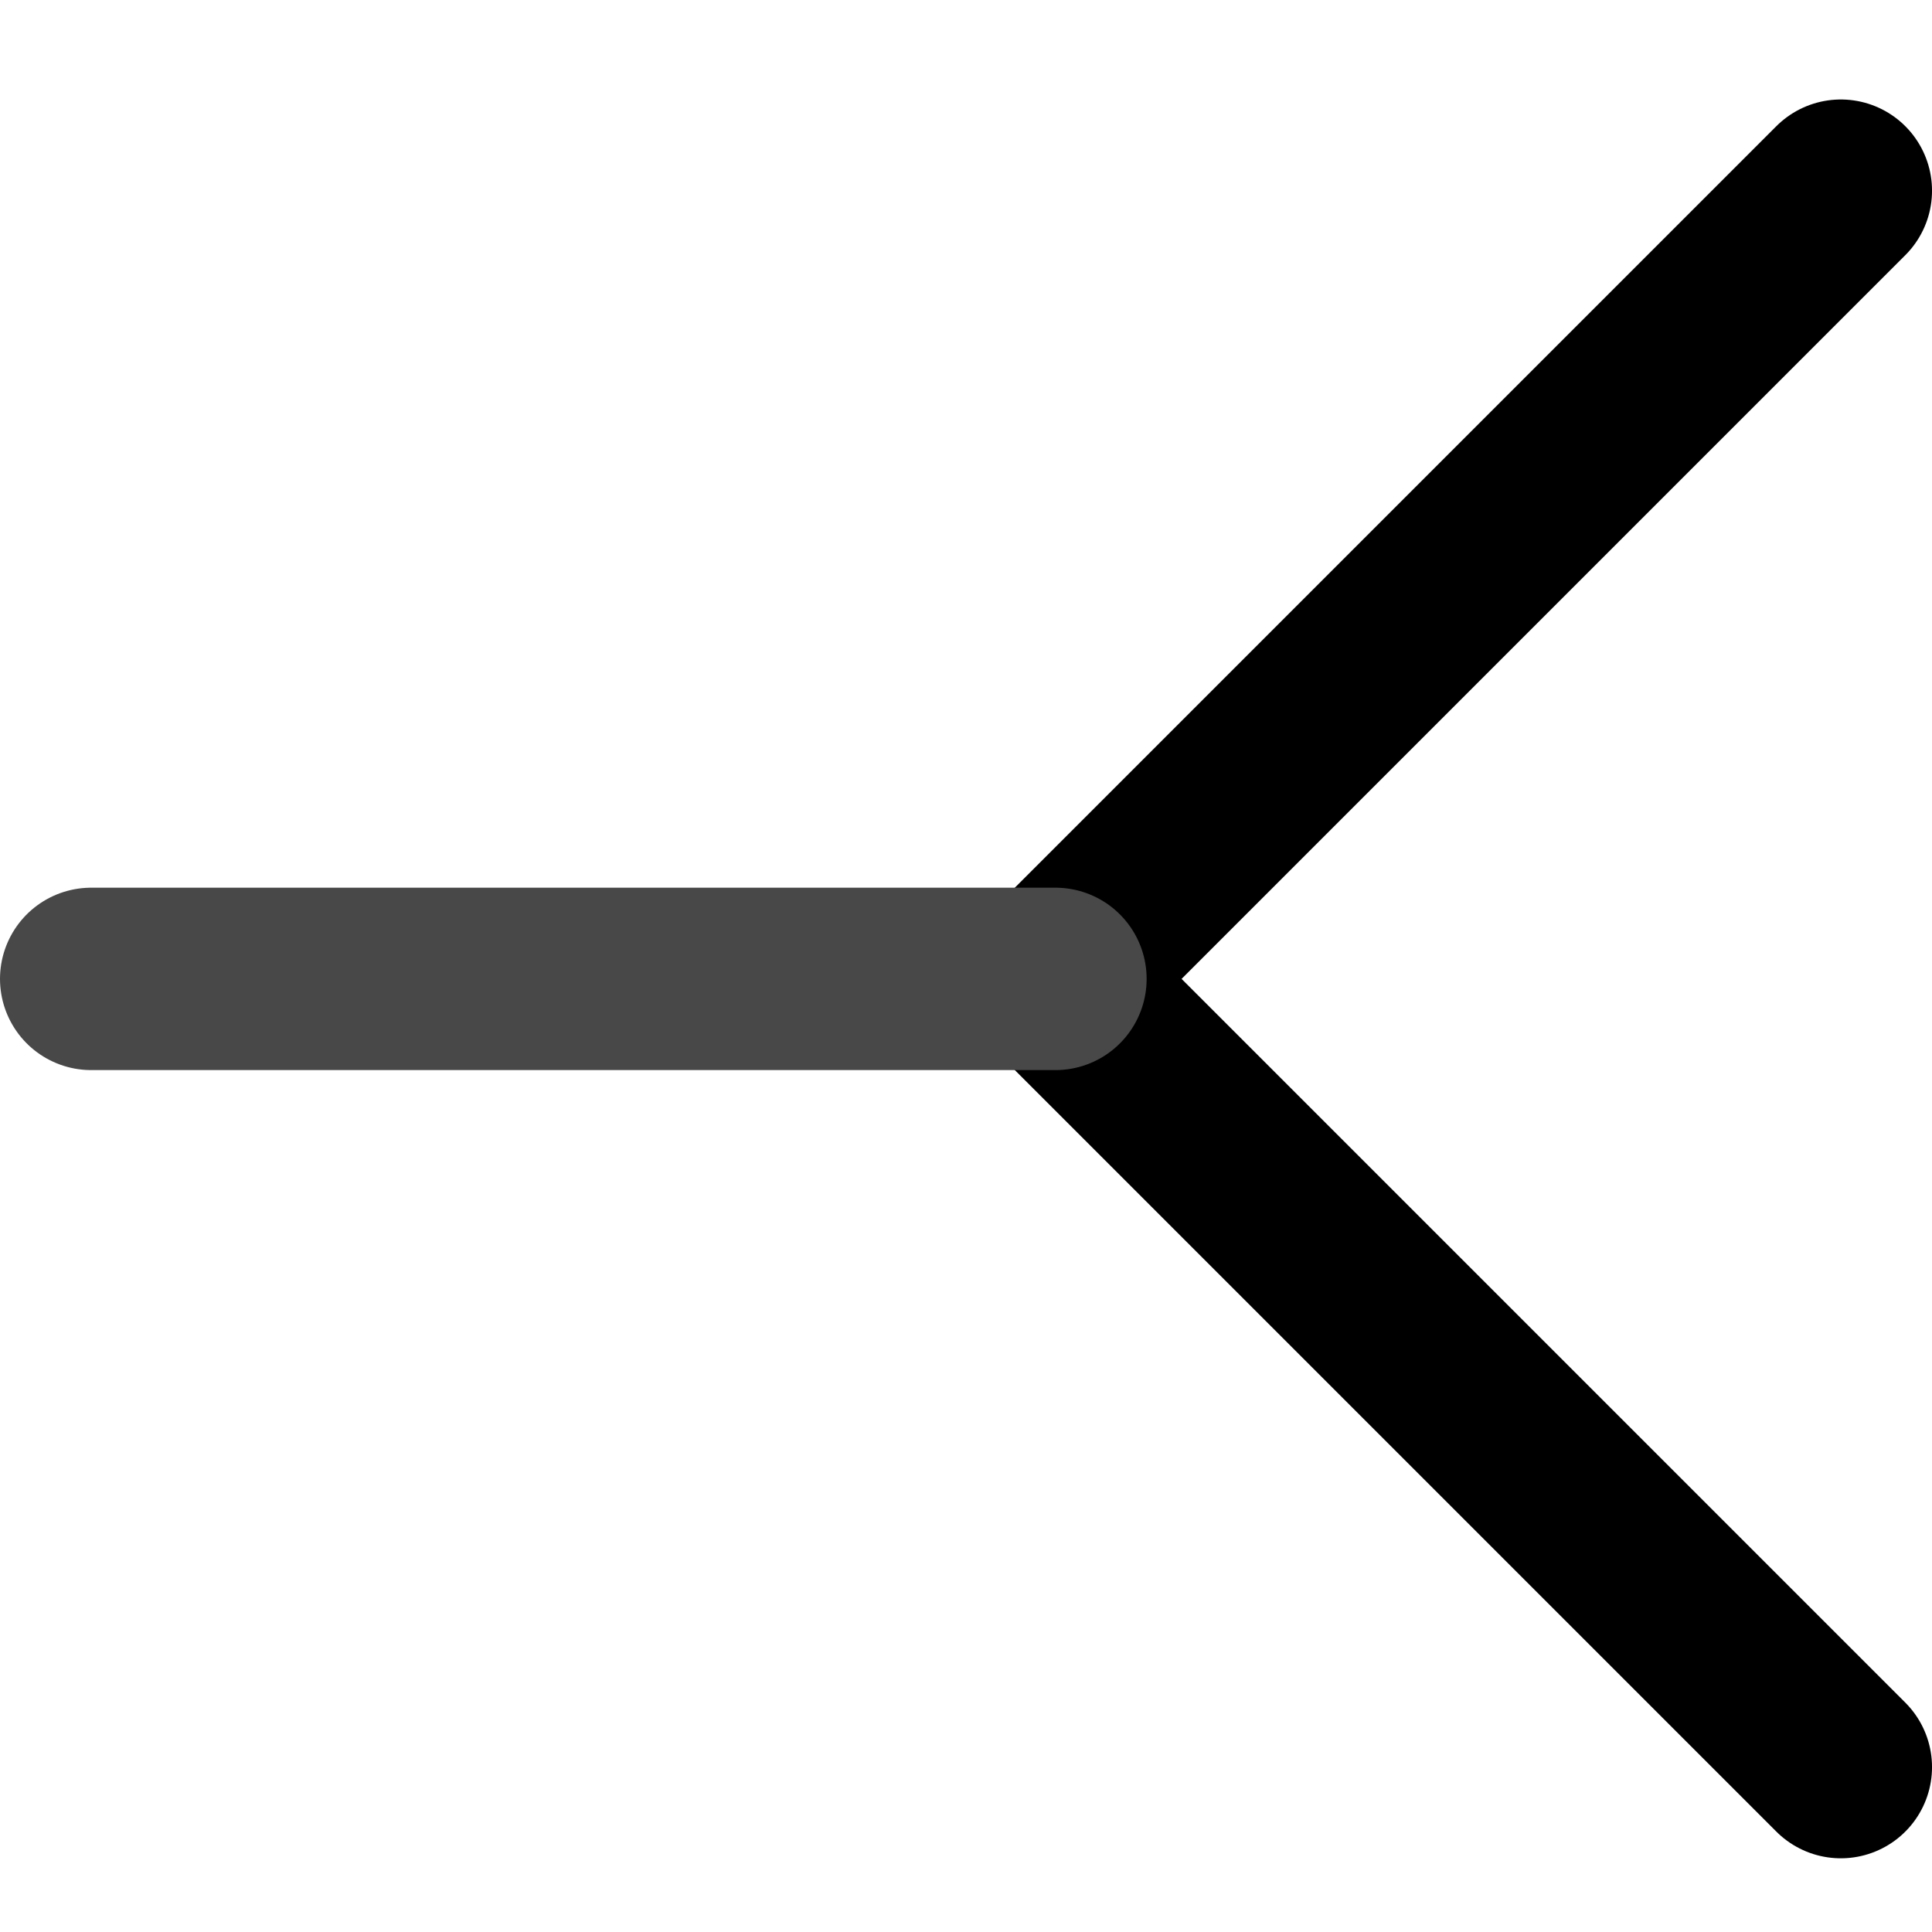
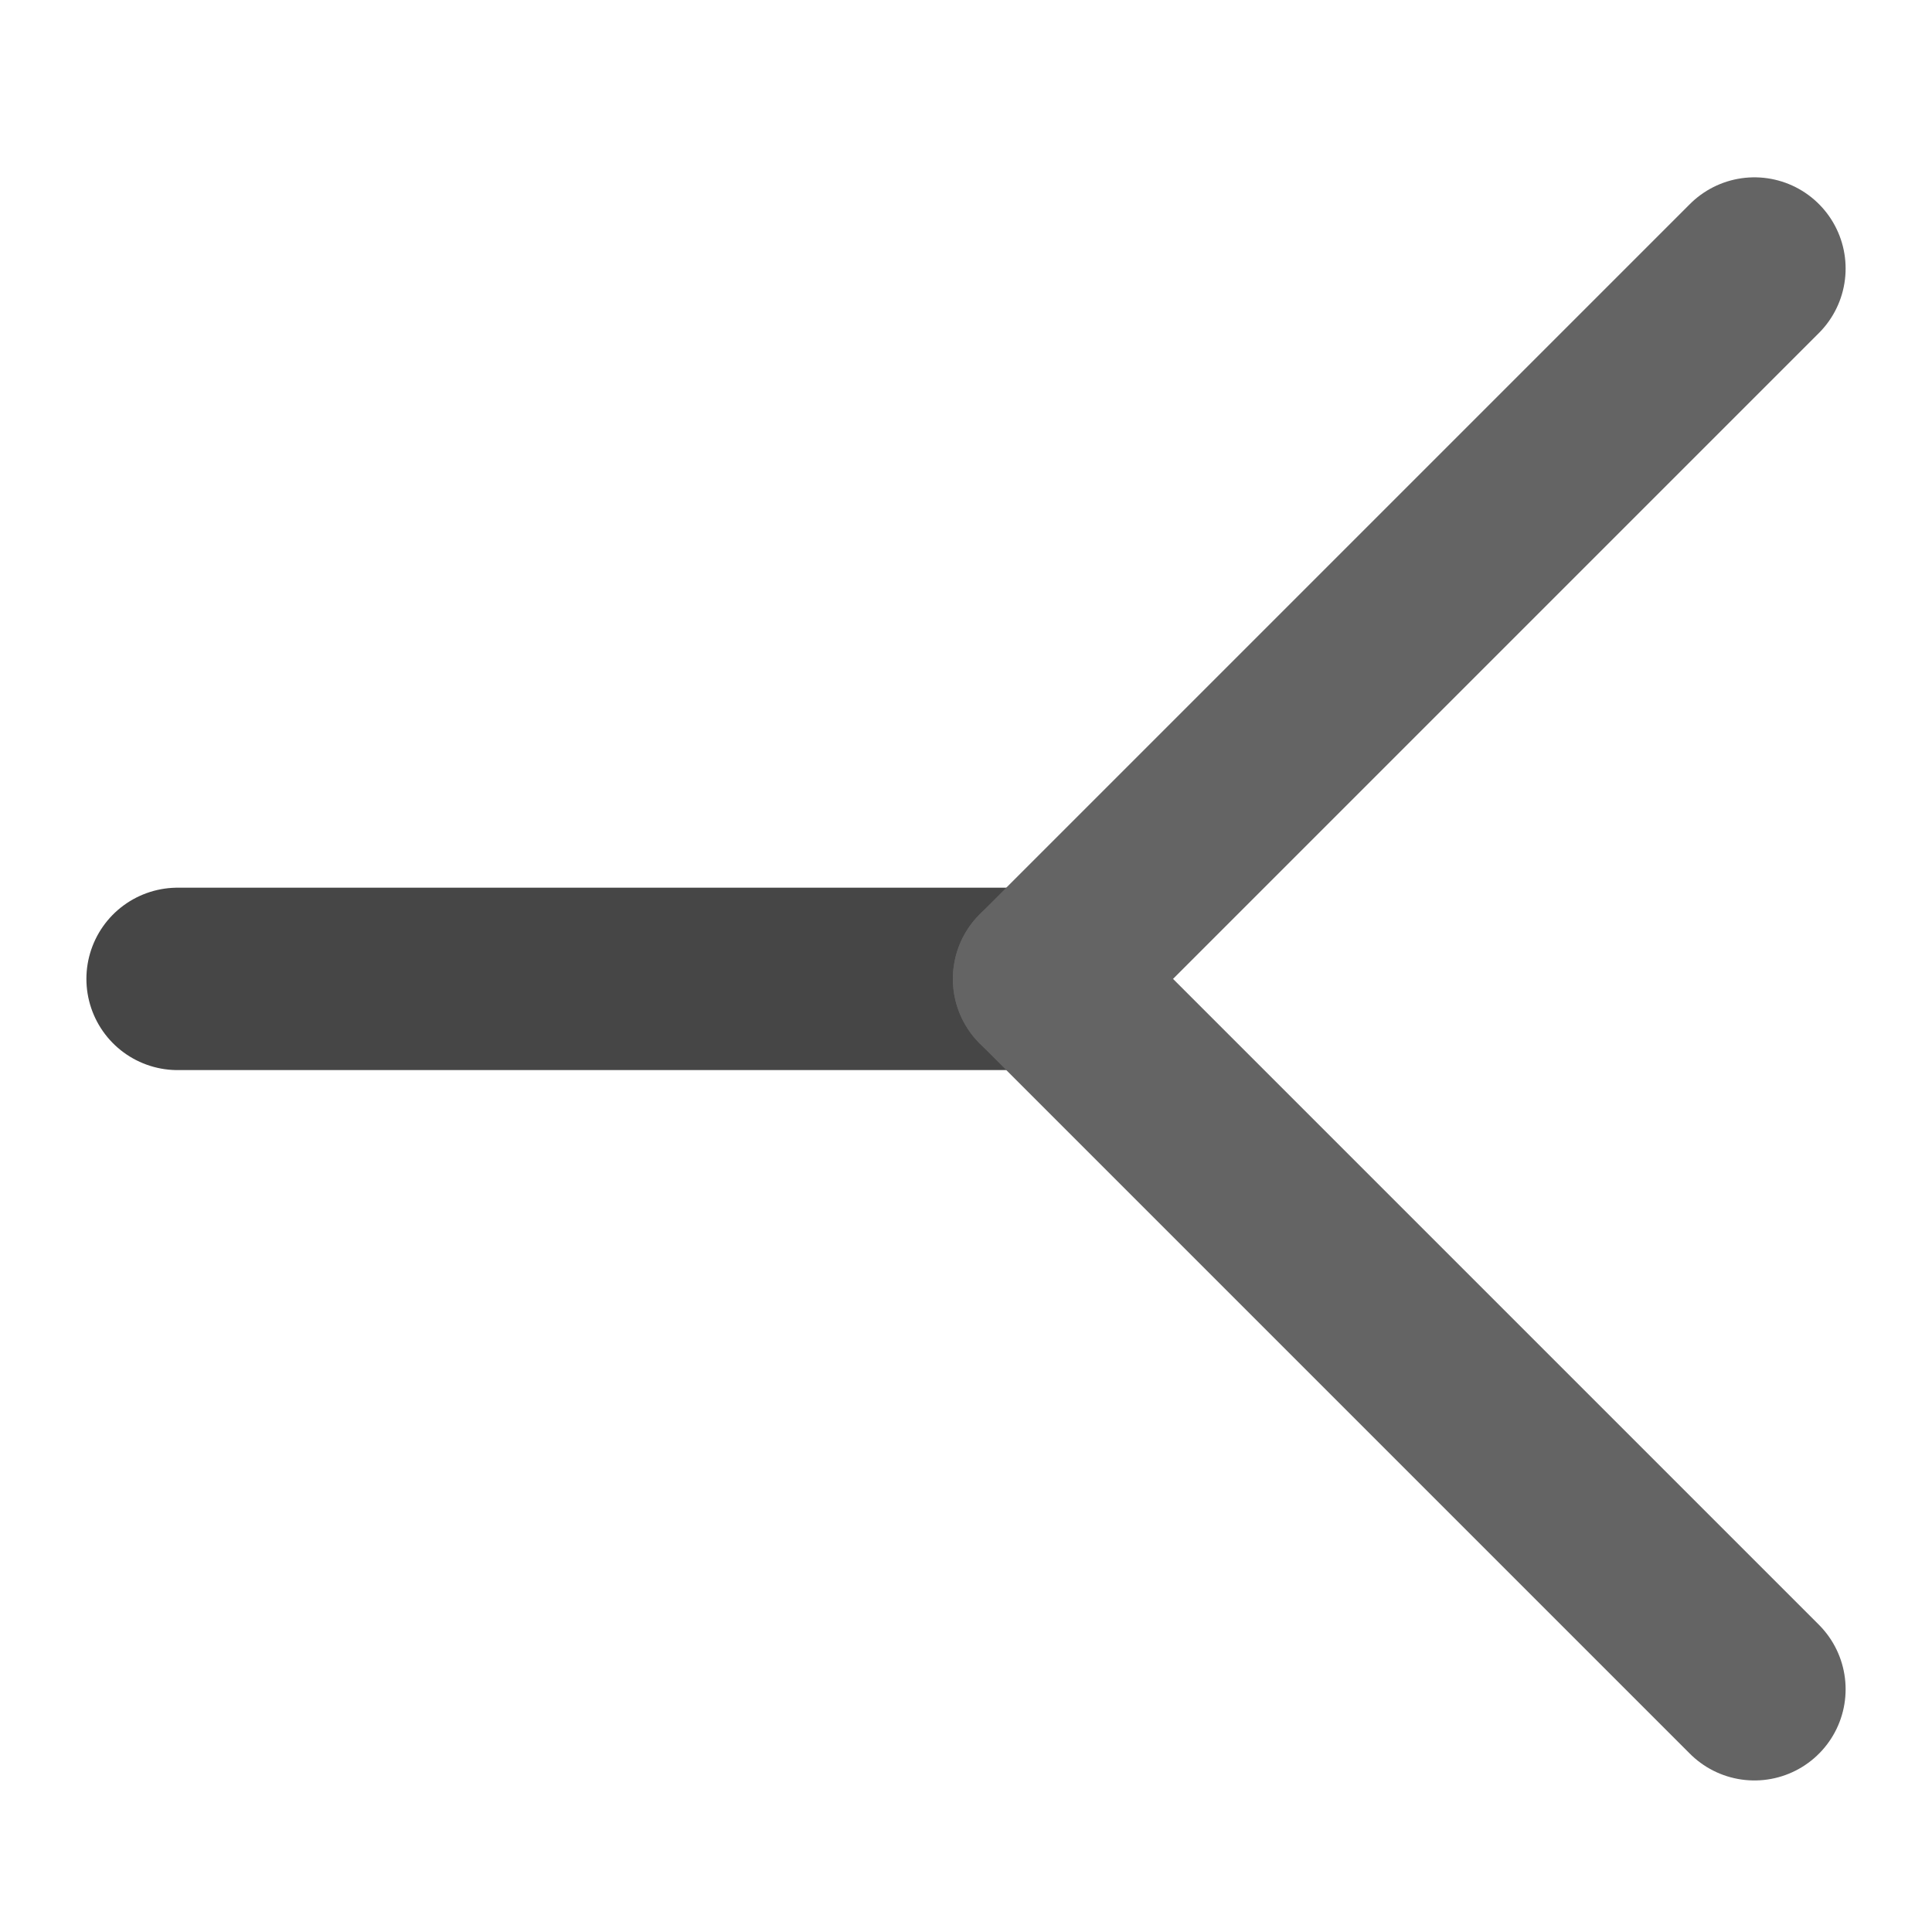
<svg xmlns="http://www.w3.org/2000/svg" width="317.77" height="317.77" id="svg2" version="1.1">
  <defs id="defs4" />
  <g id="layer1" transform="translate(-142.5838,-216.8633)">
-     <path style="fill:none;stroke:#000000;stroke-width:30;stroke-linecap:round;stroke-linejoin:miter;stroke-miterlimit:4;stroke-opacity:1;stroke-dasharray:none" d="M 315.714,377.869 445.357,507.511" id="path3755" />
-     <path id="path3757" d="M 315.714,377.869 445.357,248.226" style="fill:none;stroke:#000000;stroke-width:30;stroke-linecap:round;stroke-linejoin:miter;stroke-miterlimit:4;stroke-opacity:1;stroke-dasharray:none" />
-     <path style="fill:none;stroke:#484848;stroke-width:30;stroke-linecap:round;stroke-linejoin:miter;stroke-miterlimit:4;stroke-opacity:1;stroke-dasharray:none" d="m 157.584,377.869 158.594,0" id="path3753" />
+     <path style="fill:none;stroke:#464646;stroke-width:30;stroke-linecap:round;stroke-linejoin:miter;stroke-miterlimit:4;stroke-opacity:1;stroke-dasharray:none" d="m 171.795,377.869 142.93,0" id="path3753" />
+     <path style="fill:none;stroke:#646464;stroke-width:30;stroke-linecap:round;stroke-linejoin:miter;stroke-miterlimit:4;stroke-opacity:1;stroke-dasharray:none" d="M 314.307,377.869 431.146,494.707" id="path3755" />
+     <path id="path3757" d="M 314.307,377.869 431.146,261.03" style="fill:none;stroke:#646464;stroke-width:30;stroke-linecap:round;stroke-linejoin:miter;stroke-miterlimit:4;stroke-opacity:1;stroke-dasharray:none" />
  </g>
</svg>
